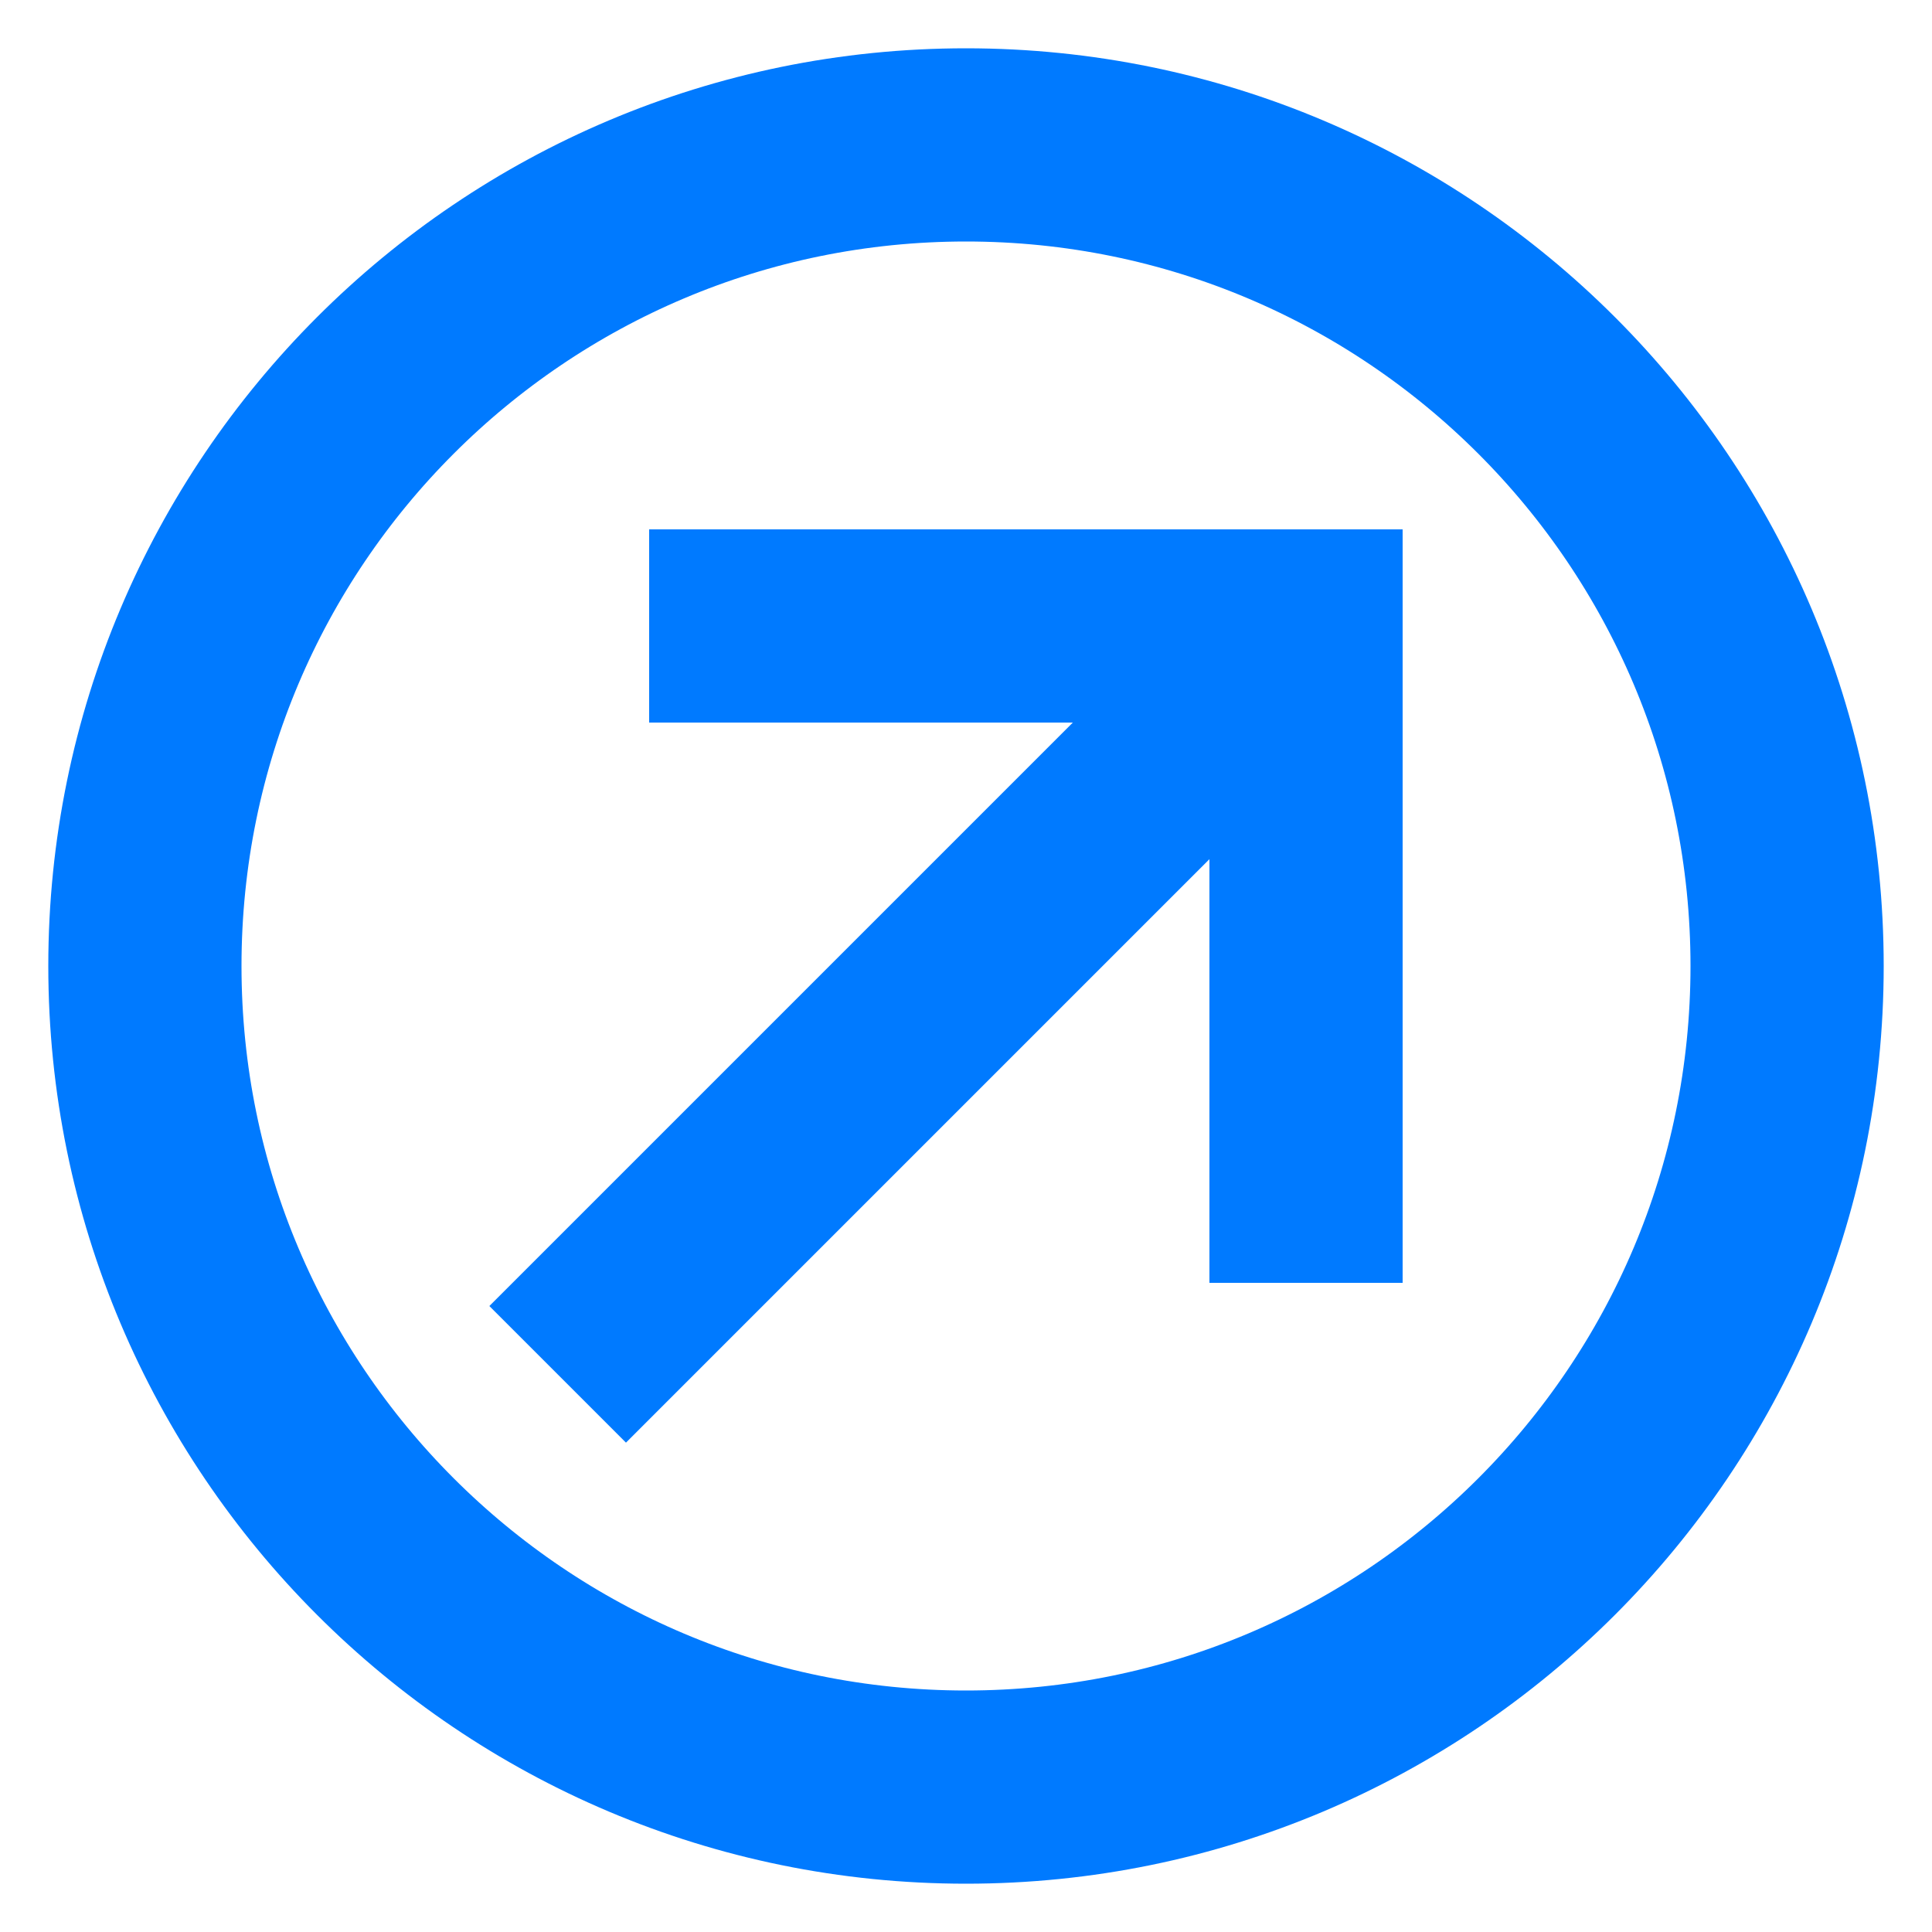
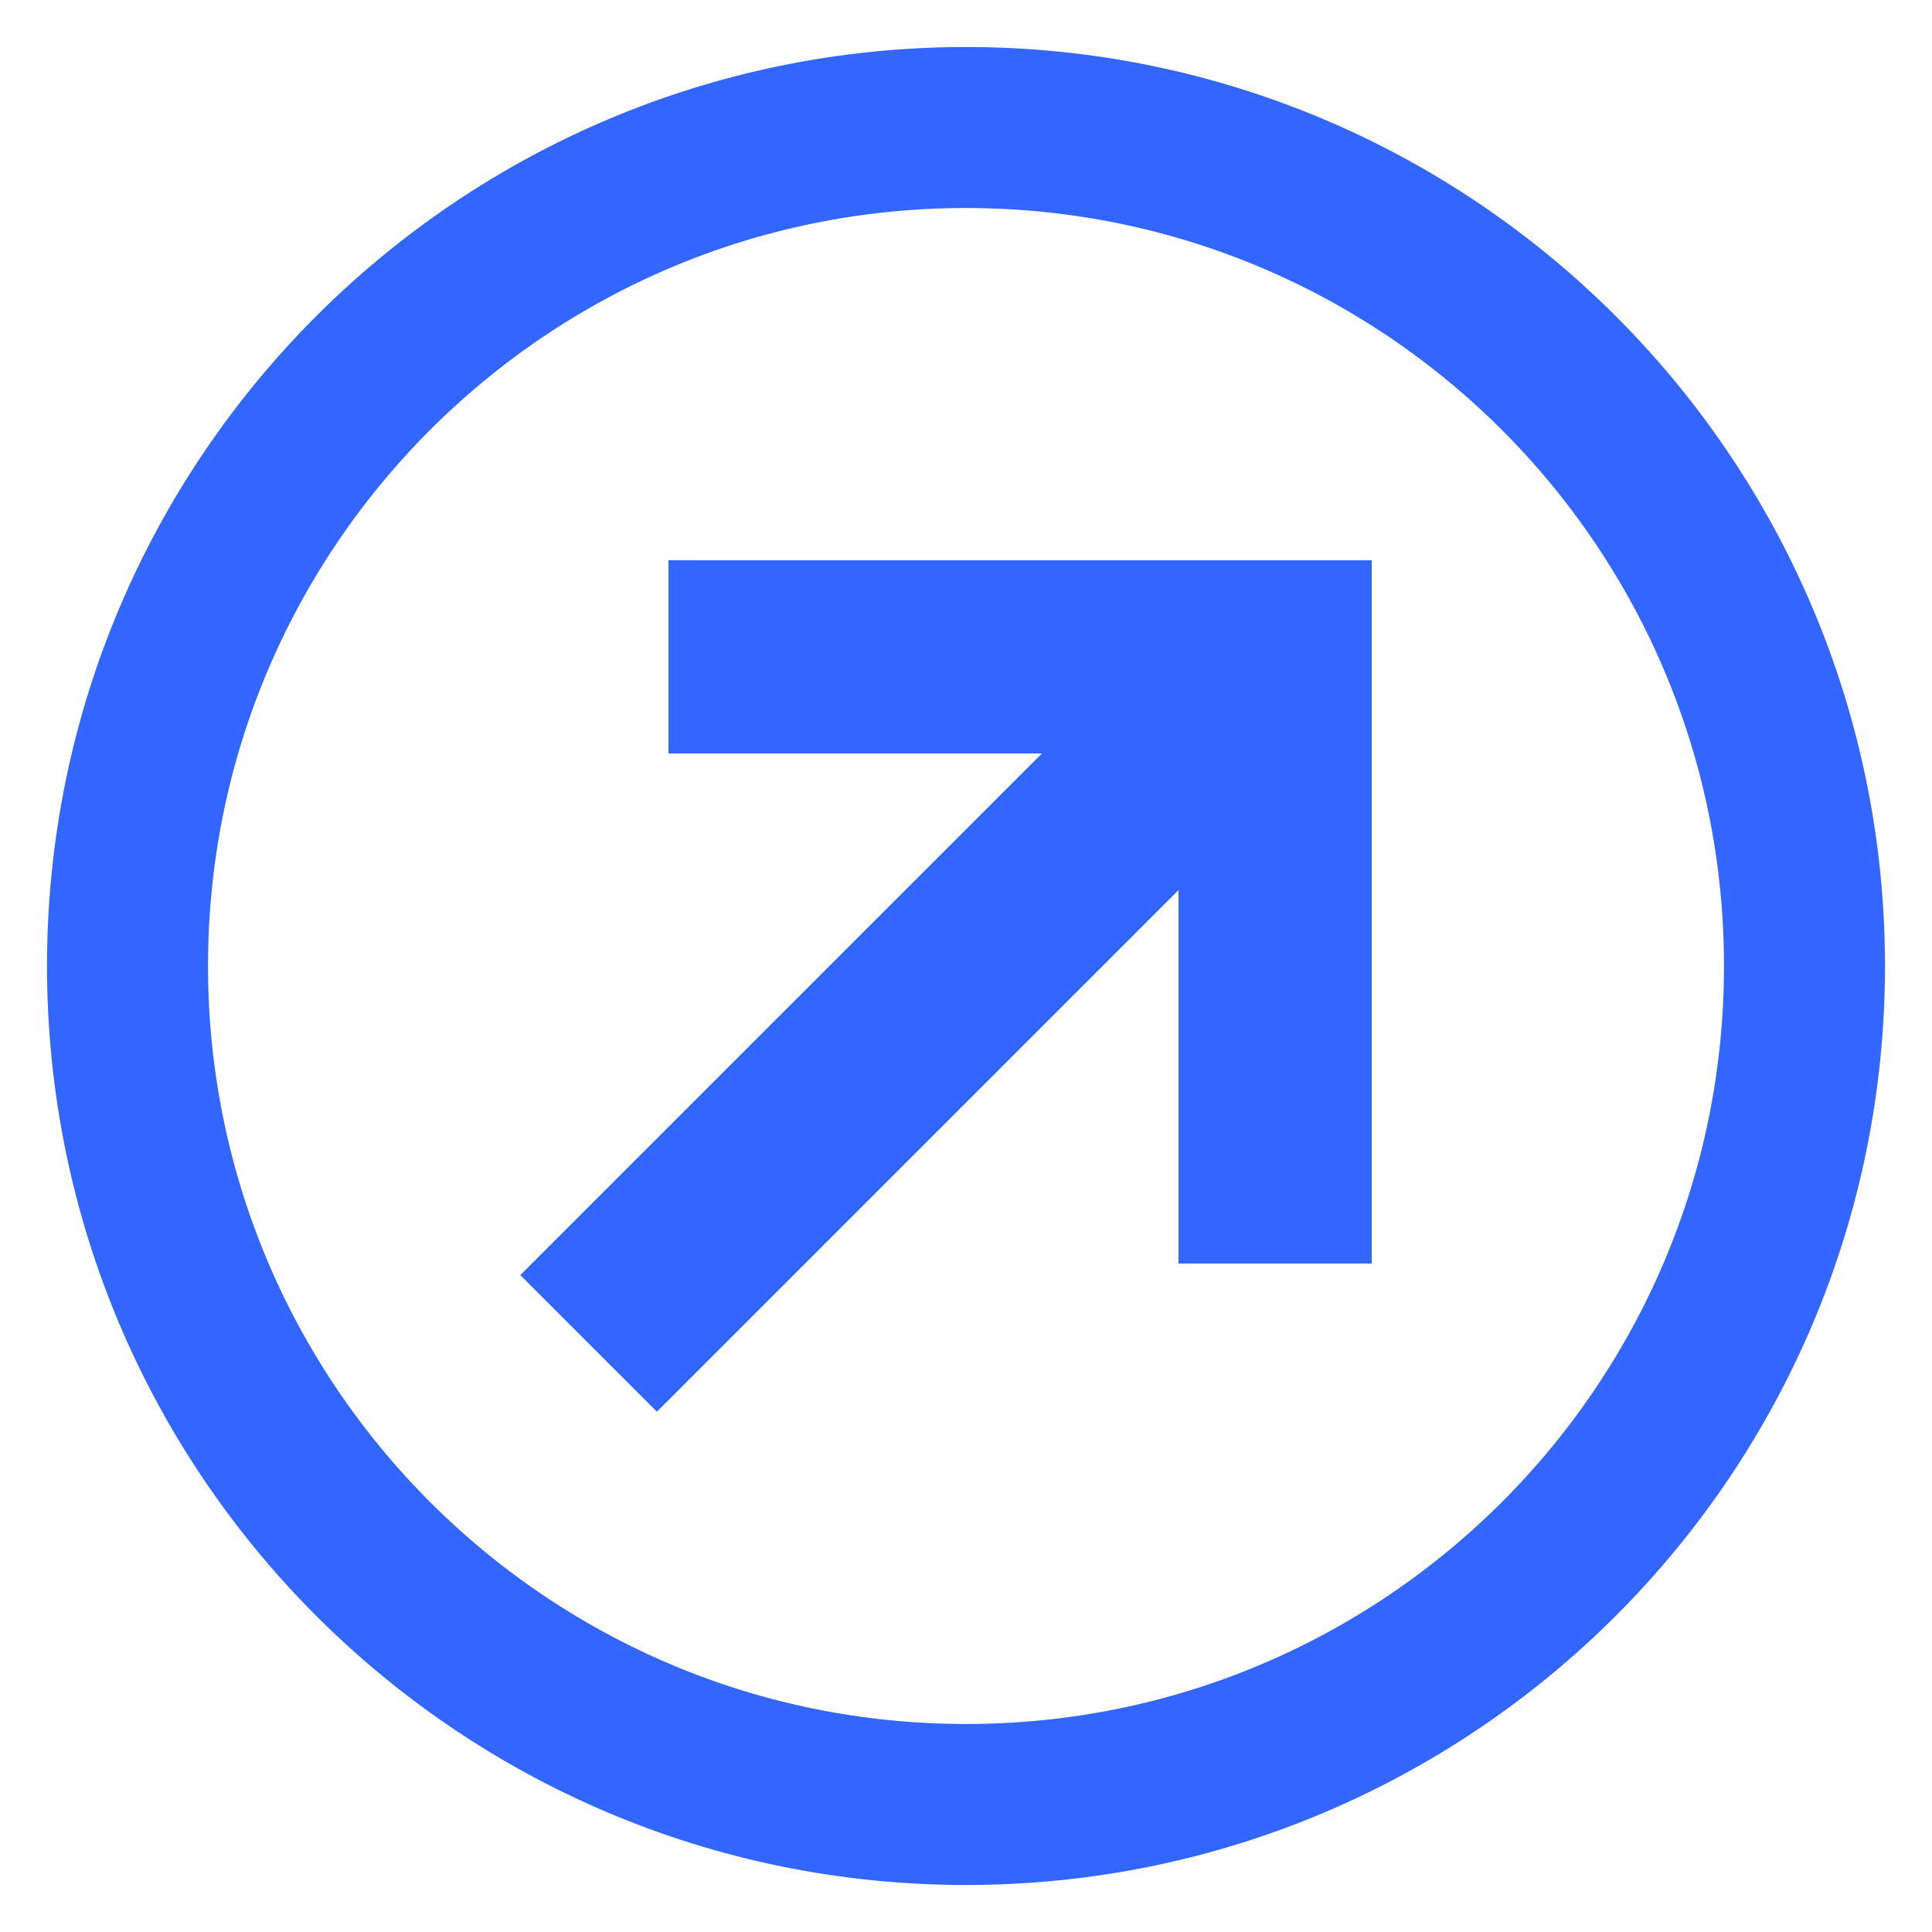
- <svg xmlns="http://www.w3.org/2000/svg" viewBox="0 0 10 10">
-   <g fill="none" stroke="#007aff">
-     <circle cx="5" cy="5" r="4.25" />
-     <g stroke-linecap="square">
-       <path d="m6.48 3.52-3.24 3.24" />
-       <path d="m3.86 3.24h2.9" />
-       <path d="m6.76 6.14v-2.9" />
+ <svg xmlns="http://www.w3.org/2000/svg" viewBox="0 0 15 15">
+   <g fill="none" stroke="#36f">
+     <circle cx="7.5" cy="7.5" r="6.51" stroke-width="1.25" />
+     <g stroke-linecap="square" stroke-width="1.5">
+       <path d="m9.51 5.49-4.41 4.41" />
+       <path d="m5.94 5.1h3.96" />
+       <path d="m9.9 9.06v-3.96" />
    </g>
  </g>
</svg>
